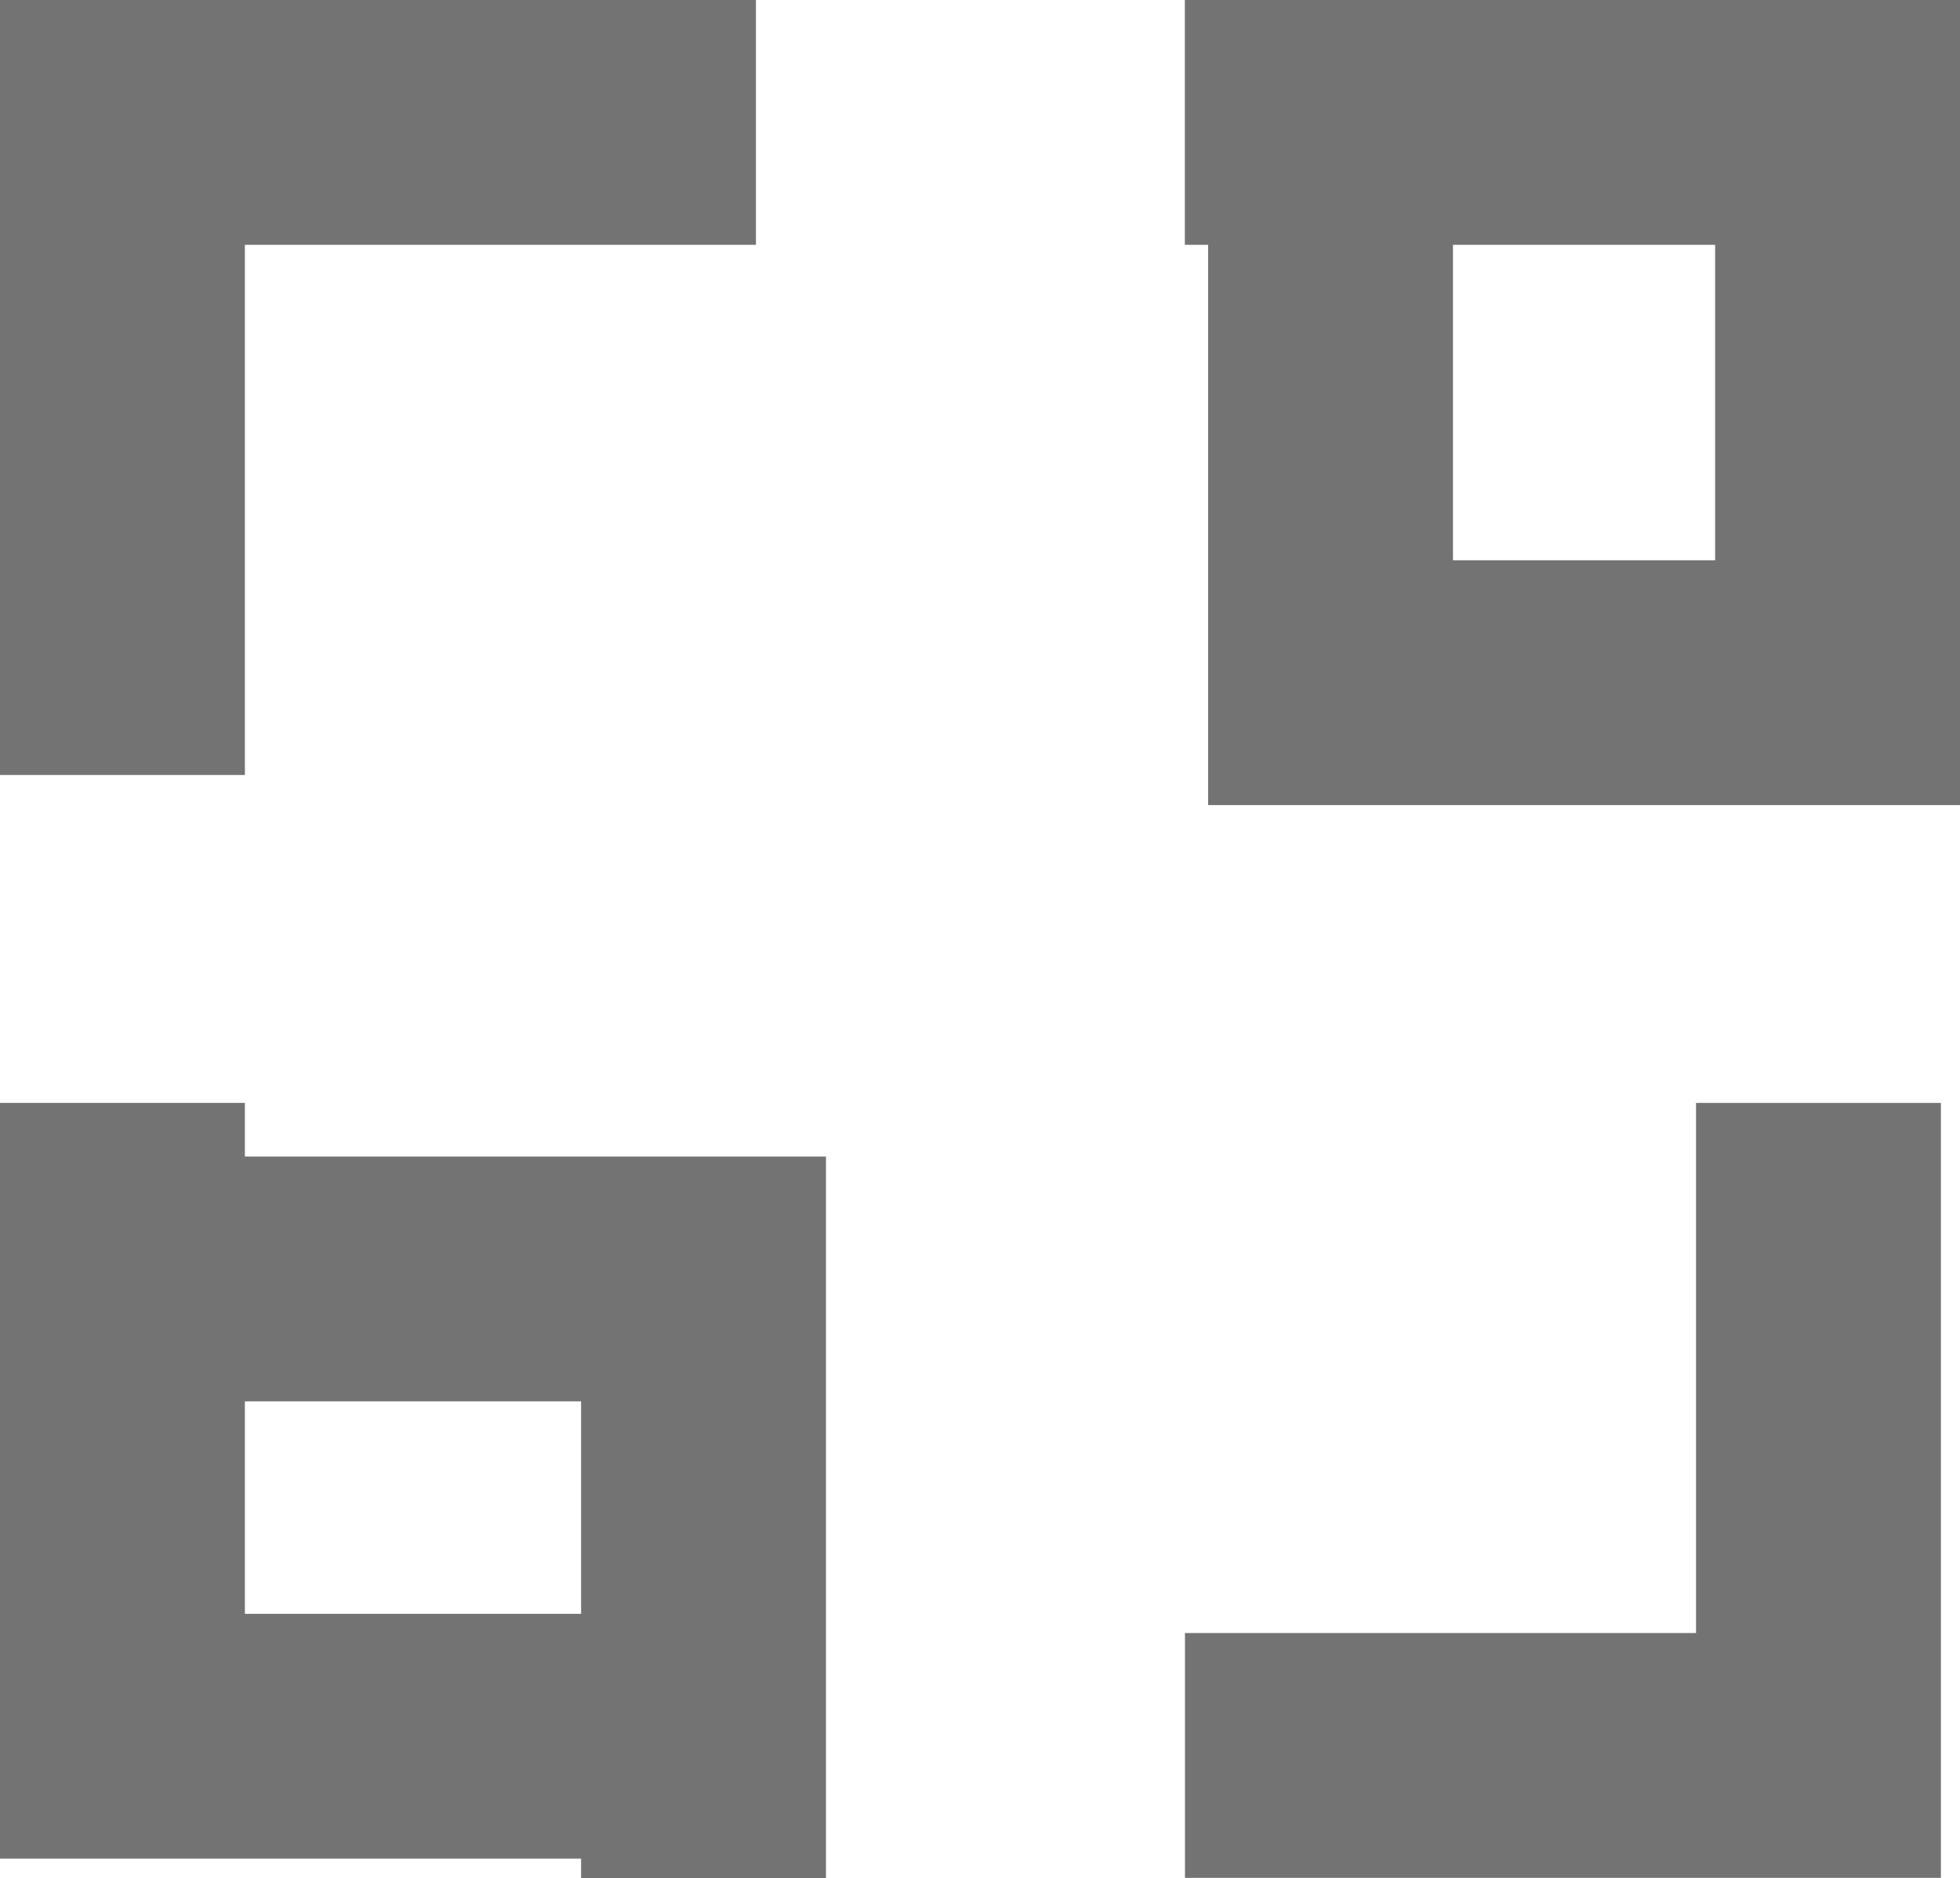
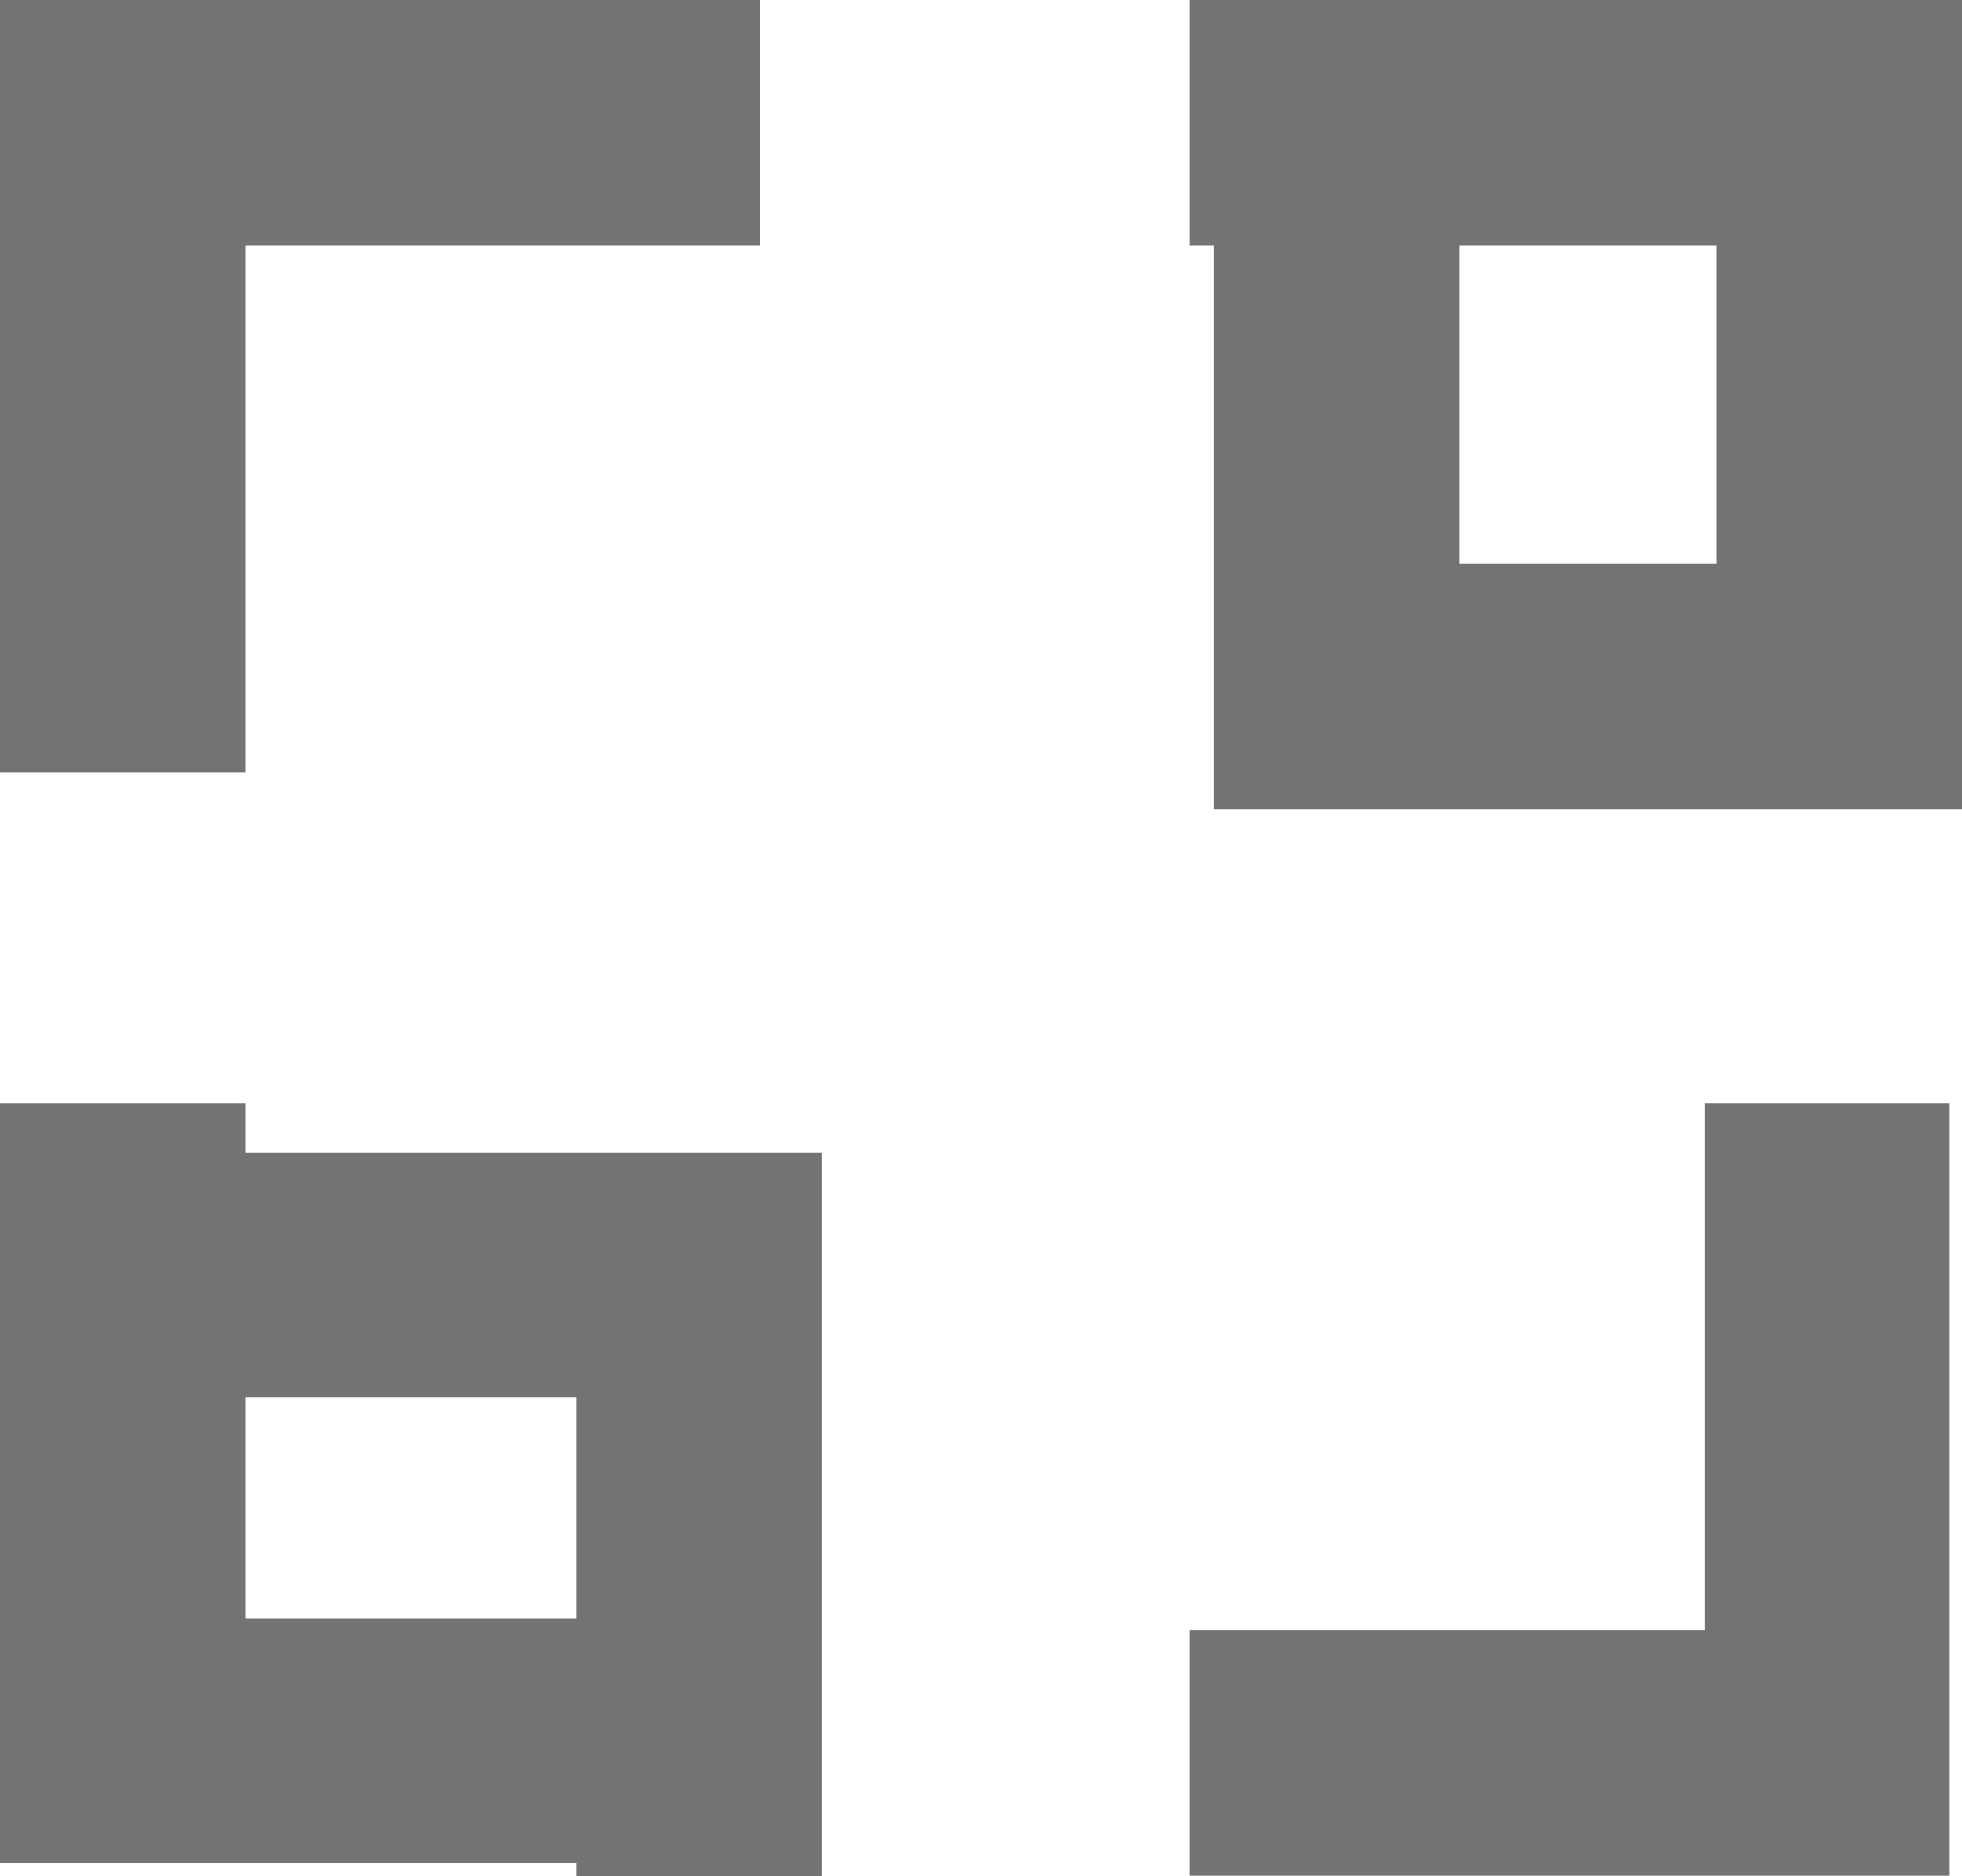
- <svg xmlns="http://www.w3.org/2000/svg" width="16.008" height="15.341" viewBox="0 0 16.008 15.341">
-   <g id="full" data-name="Group 8" transform="translate(1 1)">
-     <path id="Path_9" data-name="Path 9" d="M3620.7,2741.595v5.174h5.331" transform="translate(-3620.7 -2733.585)" fill="none" stroke="#737373" stroke-width="2" />
-     <path id="Path_12" data-name="Path 12" d="M0,0V5.174H5.331" transform="translate(8.678 13.341) rotate(-90)" fill="none" stroke="#737373" stroke-width="2" />
-     <path id="Path_10" data-name="Path 10" d="M0,0V5.174H5.331" transform="translate(14.008 5.174) rotate(180)" fill="none" stroke="#737373" stroke-width="2" />
-     <path id="Path_11" data-name="Path 11" d="M0,0V5.174H5.331" transform="translate(5.174 0) rotate(90)" fill="none" stroke="#737373" stroke-width="2" />
+ <svg xmlns="http://www.w3.org/2000/svg" width="16" height="15.3">
+   <g id="full" fill="none" stroke="#737373" stroke-width="2" data-name="Group 8">
+     <path d="M1 9v5.2h5.3" data-name="Path 9" />
+     <path d="M9.7 14.3h5.2V9" data-name="Path 12" />
+     <path d="M15 6.2V1H9.7" data-name="Path 10" />
+     <path d="M6.2 1H1v5.3" data-name="Path 11" />
  </g>
-   <g id="mini" data-name="Group 6" transform="translate(0 0)">
-     <path id="Path_9" data-name="Path 9" d="M3620.7,2741.594v5.577h5.746" transform="translate(-3609.833 -2741.594)" fill="none" stroke="#737373" stroke-width="2" />
-     <path id="Path_10" data-name="Path 10" d="M0,0V5.577H5.746" transform="translate(5.746 16.025) rotate(180)" fill="none" stroke="#737373" stroke-width="2" />
+   <g id="mini" fill="none" stroke="#737373" stroke-width="2" data-name="Group 6">
+     <path d="M10.9 0v5.6h5.7" data-name="Path 9" />
+     <path d="M5.7 16v-5.6H0" data-name="Path 10" />
  </g>
</svg>
